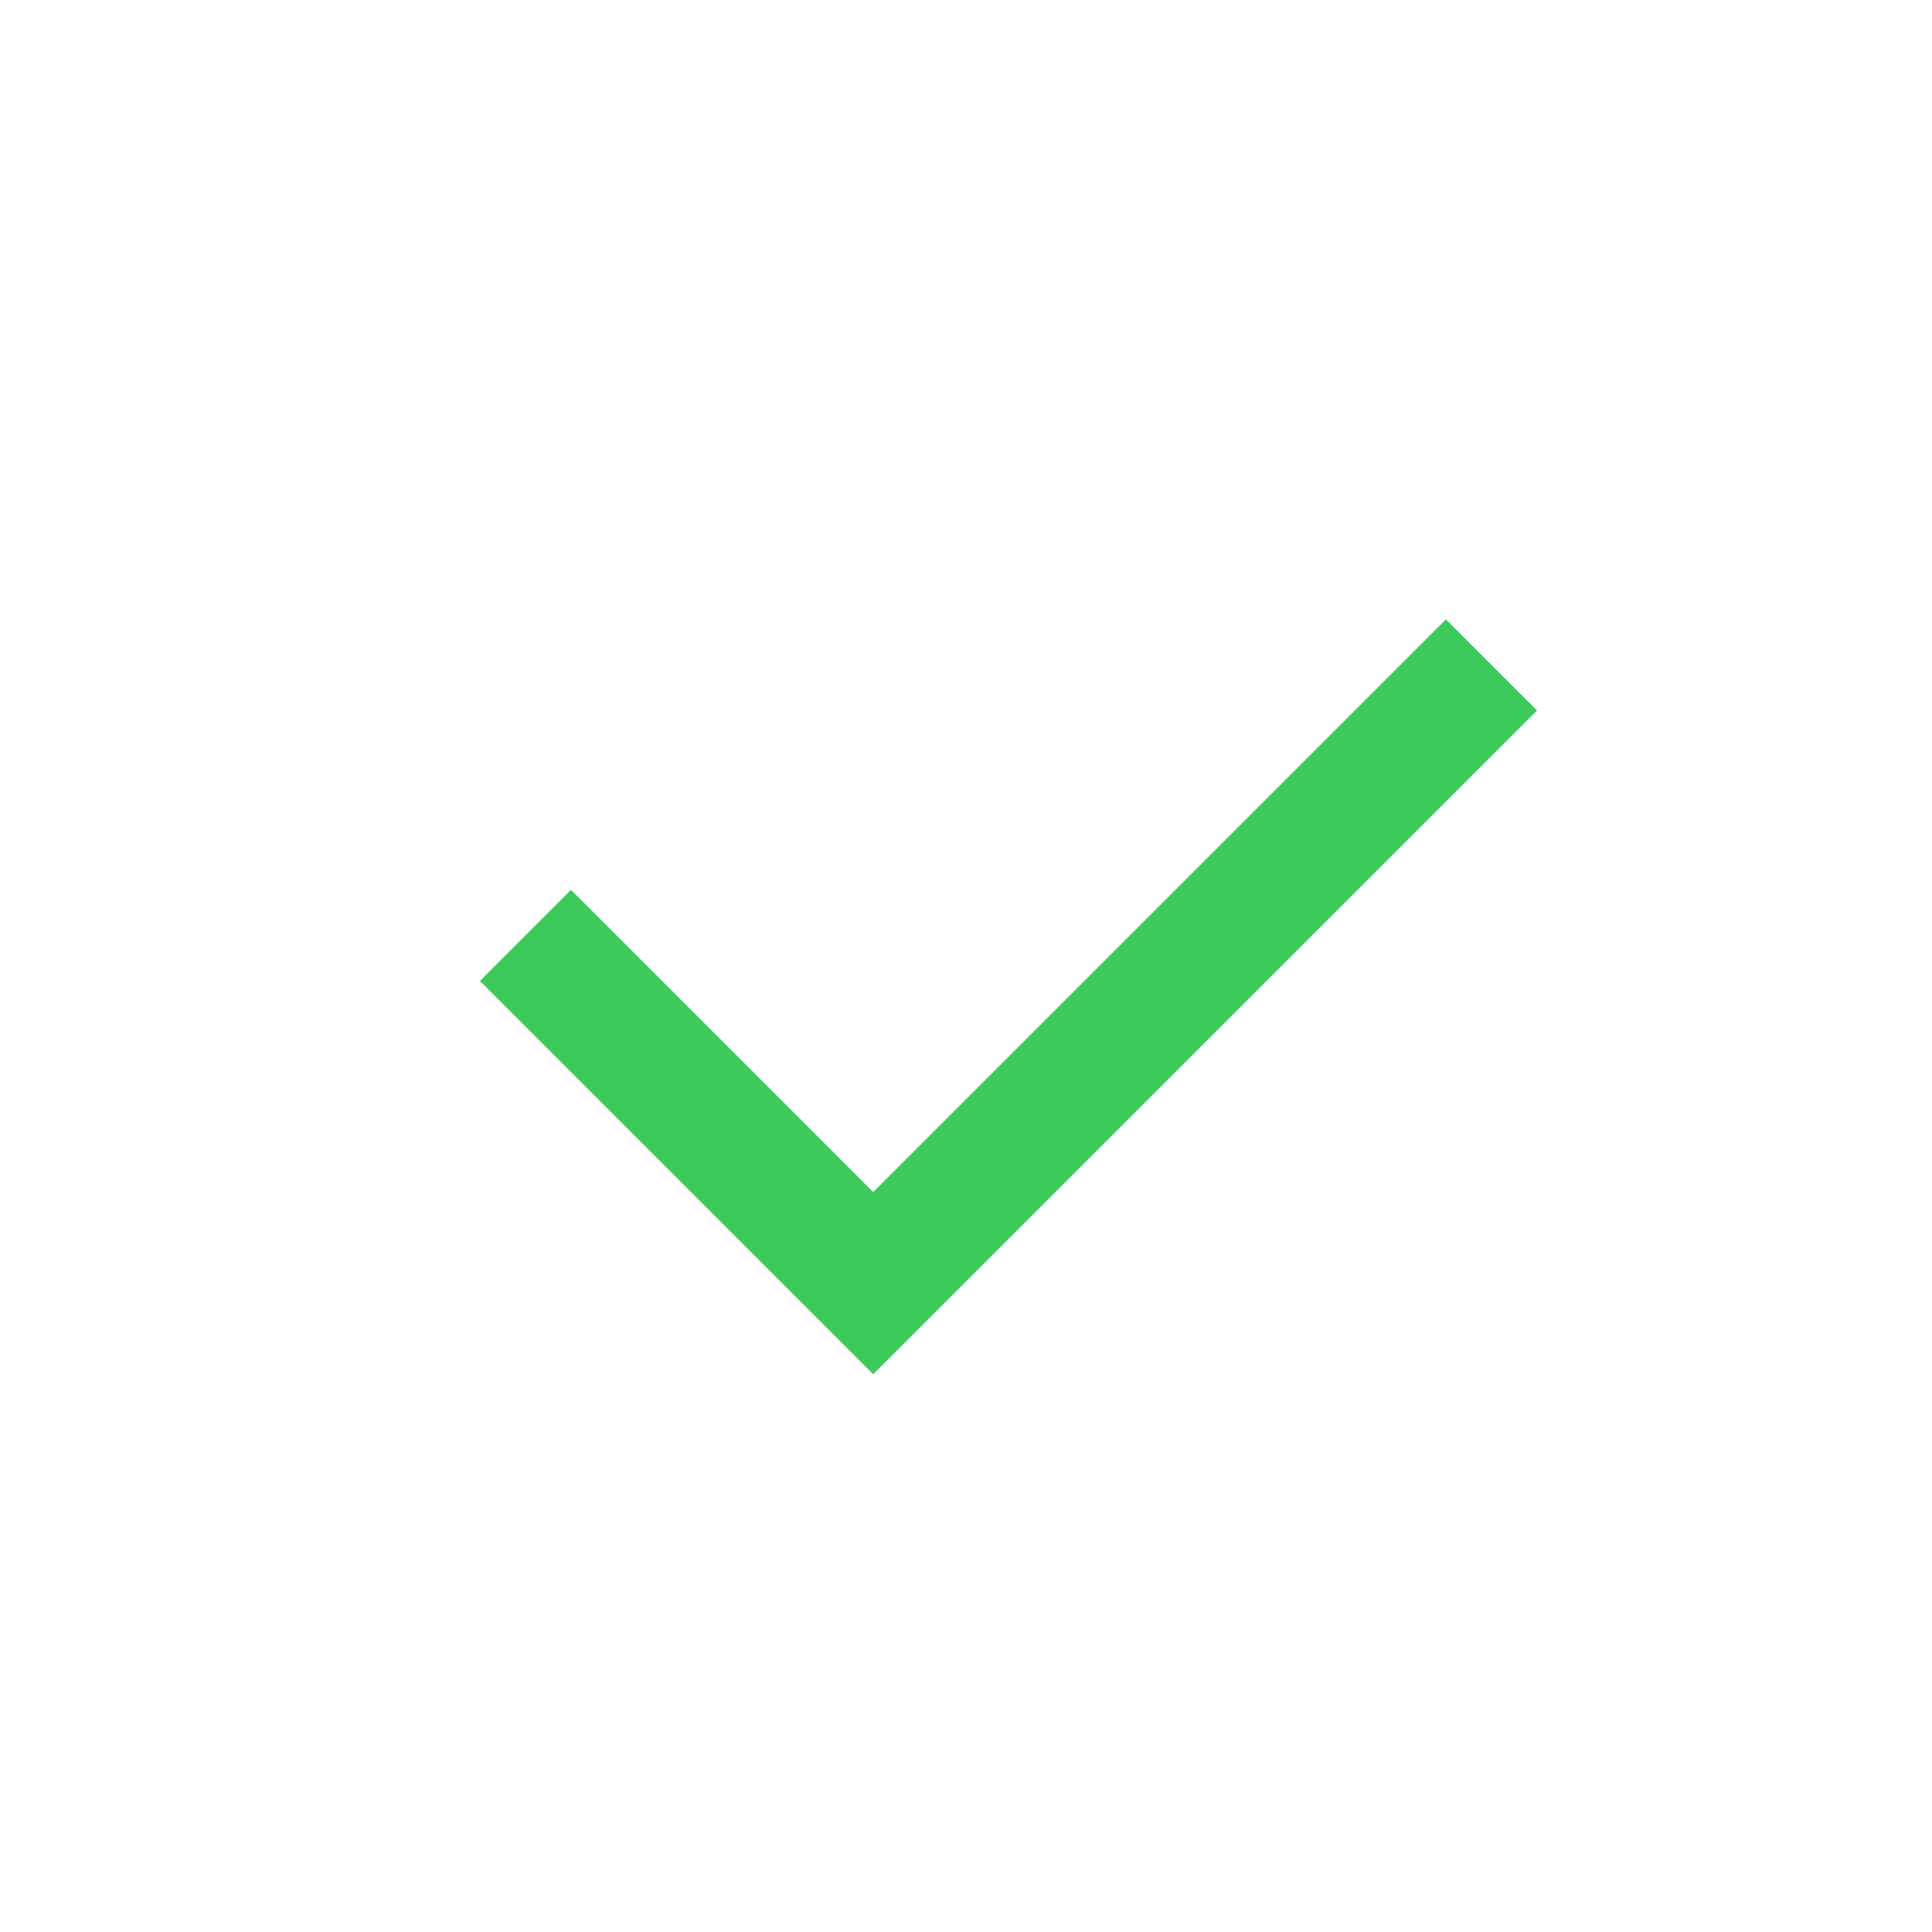
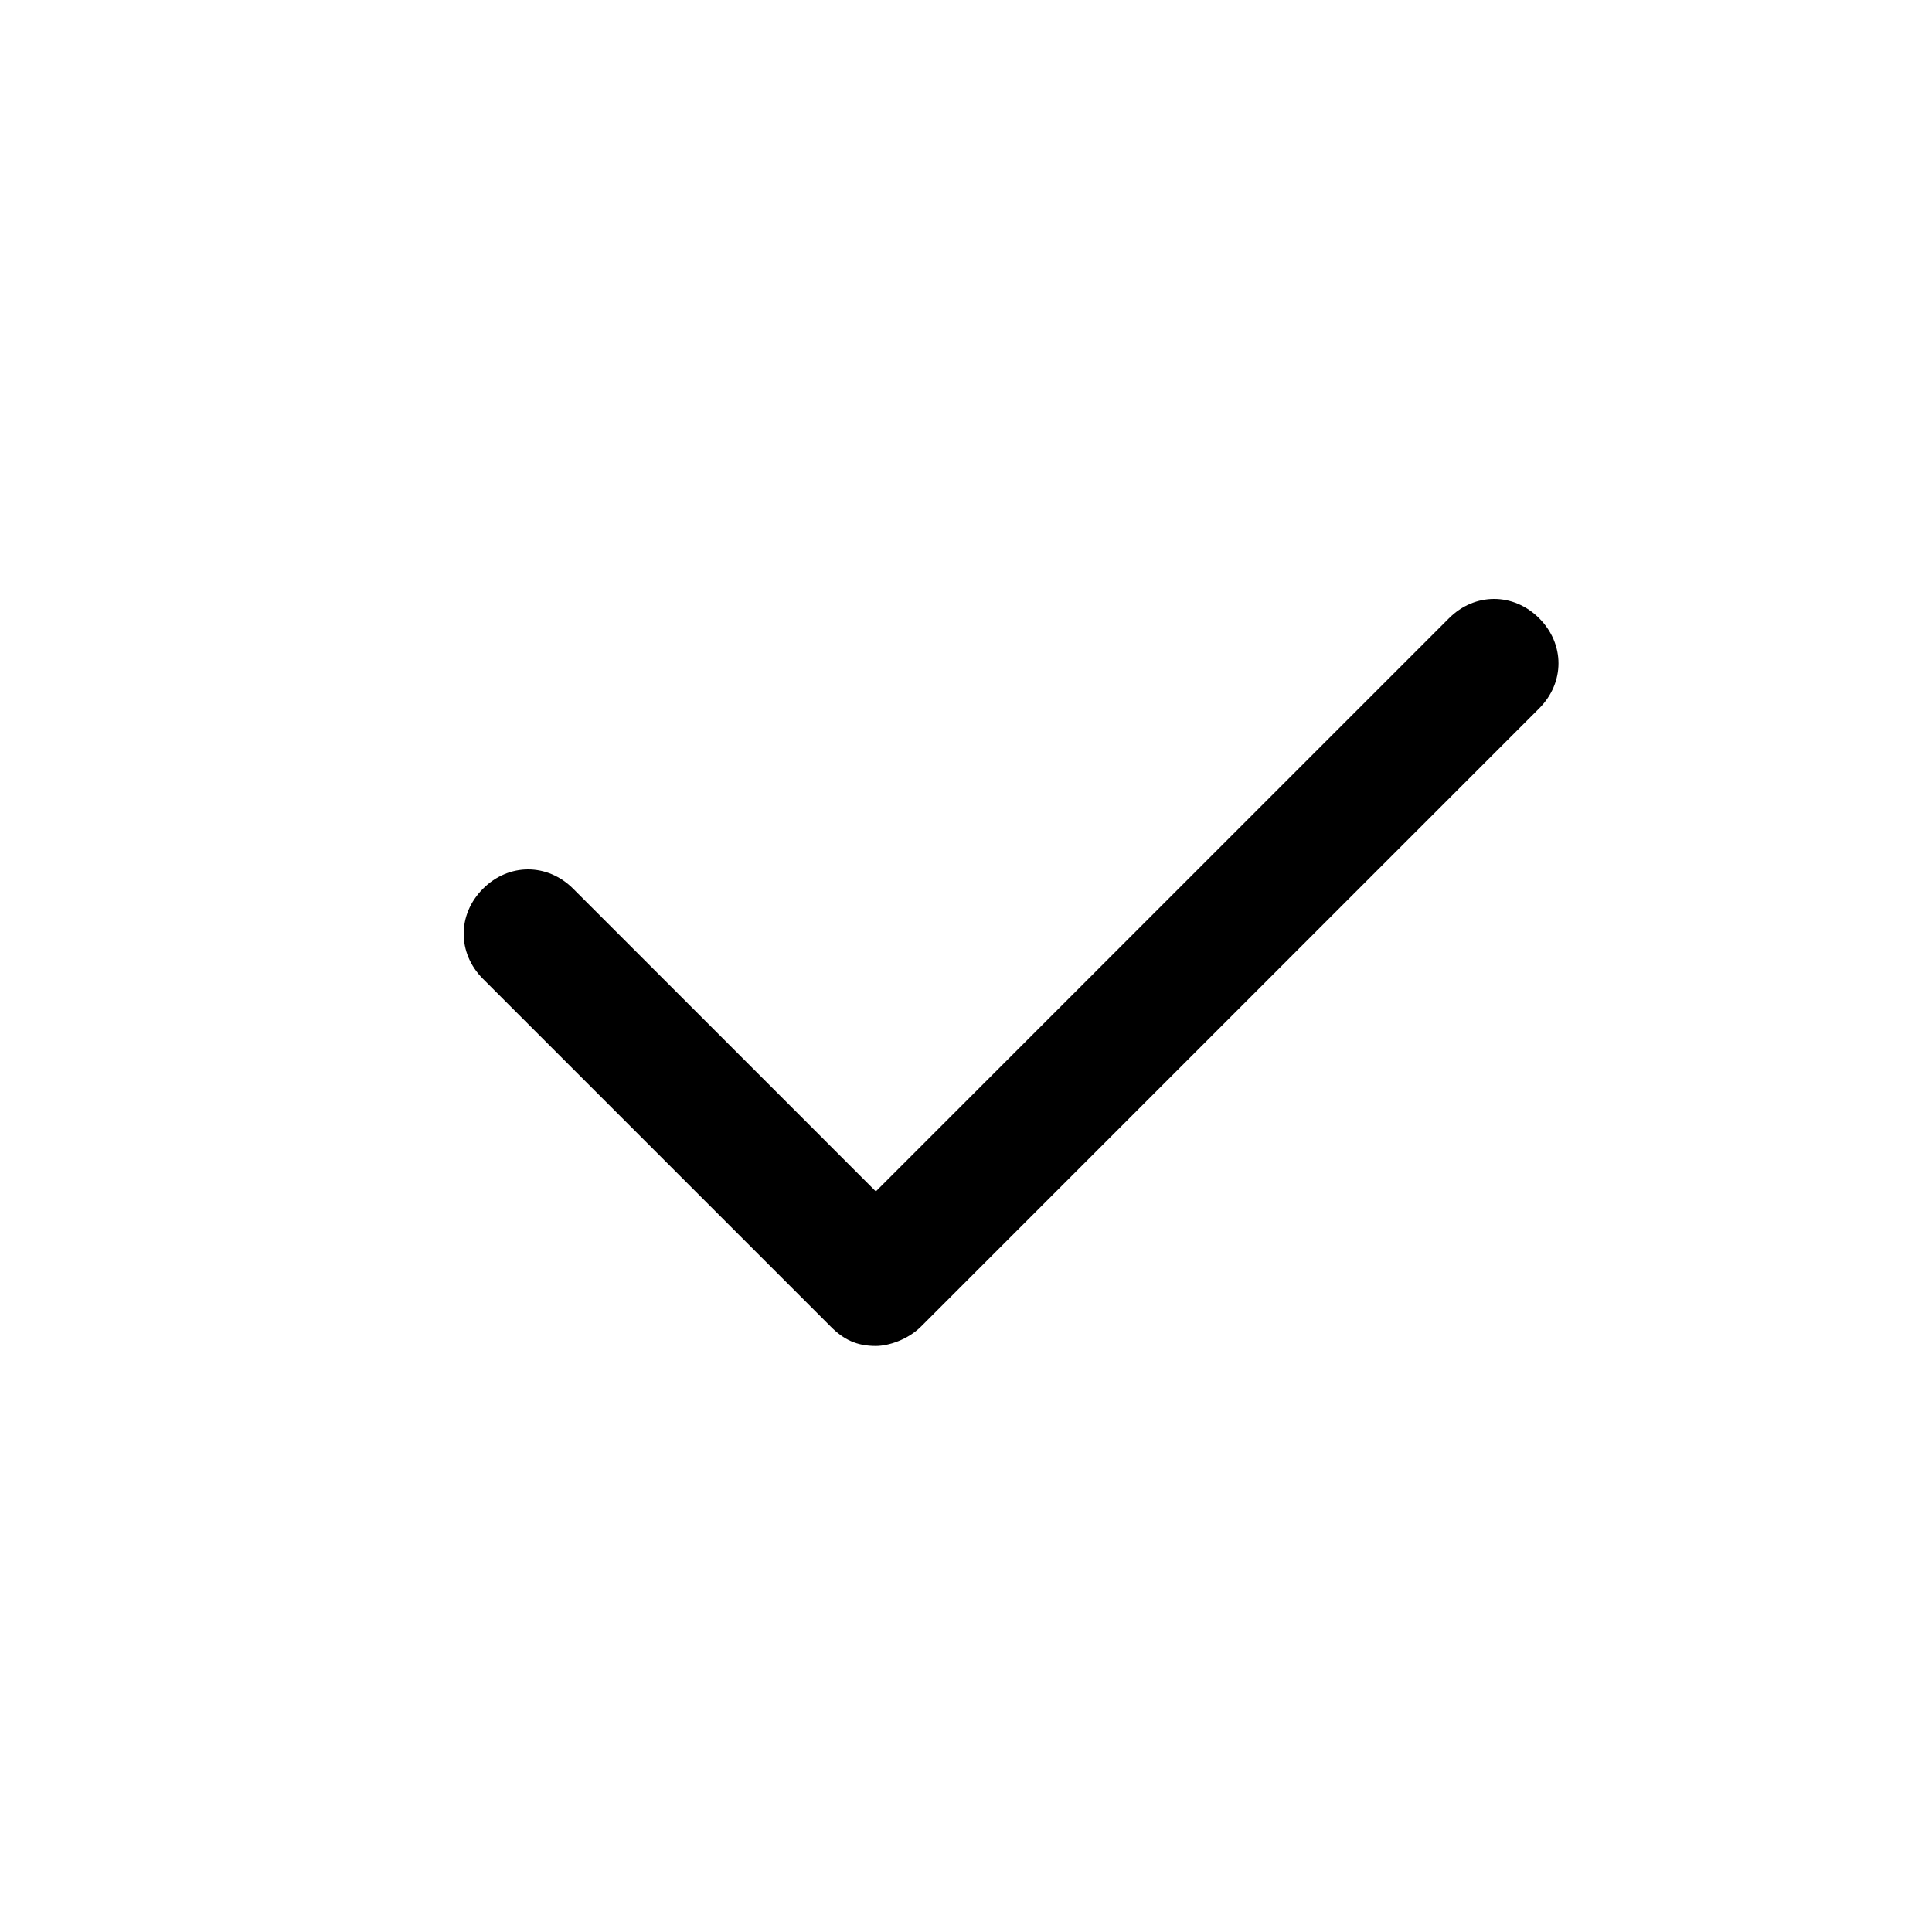
- <svg xmlns="http://www.w3.org/2000/svg" viewBox="0 0 30 30" enable-background="new 0 0 30 30">
-   <path stroke="#3ccb5a" stroke-width="2" stroke-miterlimit="10" d="M23.159 10.325l-9.6 9.6-5.4-5.4" fill="none" />
+ <svg xmlns="http://www.w3.org/2000/svg" version="1.1" id="Layer_1" x="0px" y="0px" viewBox="0 0 30 30" enable-background="new 0 0 30 30" xml:space="preserve">
+   <path d="M13.6,20.9c-0.3,0-0.5-0.1-0.7-0.3l-5.4-5.4c-0.4-0.4-0.4-1,0-1.4s1-0.4,1.4,0l4.7,4.7l8.9-8.9c0.4-0.4,1-0.4,1.4,0  s0.4,1,0,1.4l-9.6,9.6C14.1,20.8,13.8,20.9,13.6,20.9z" />
</svg>
